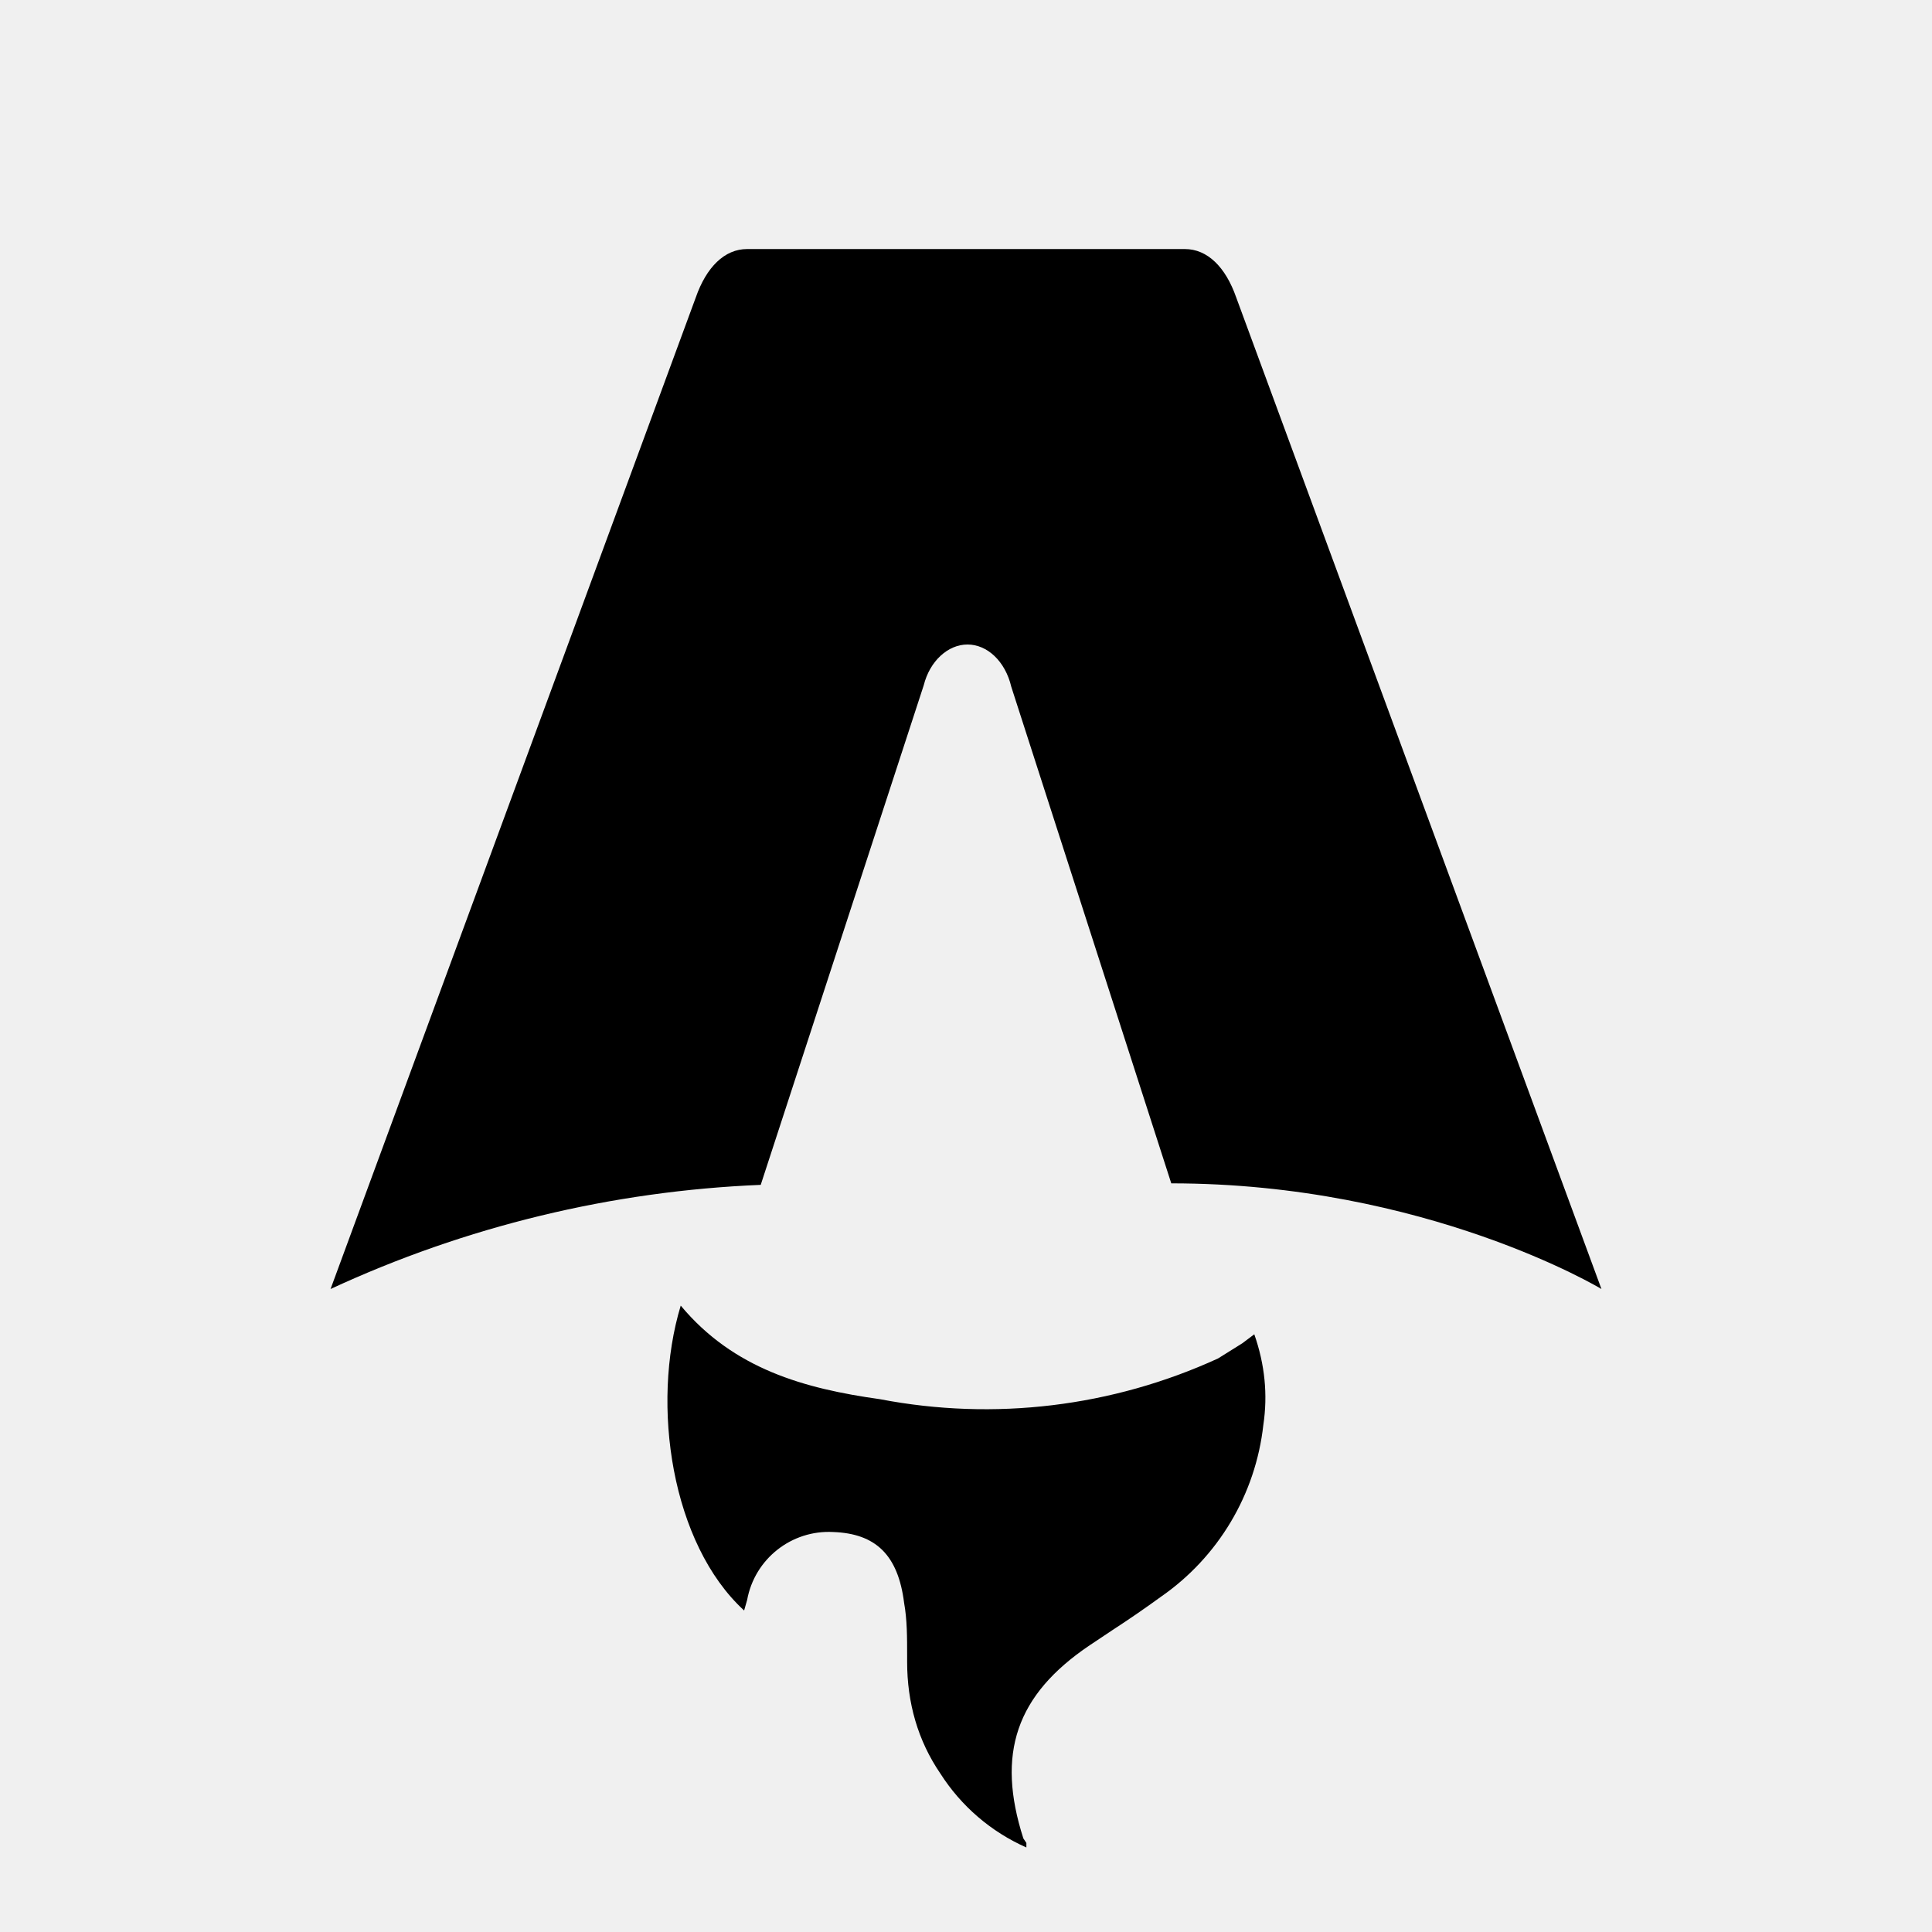
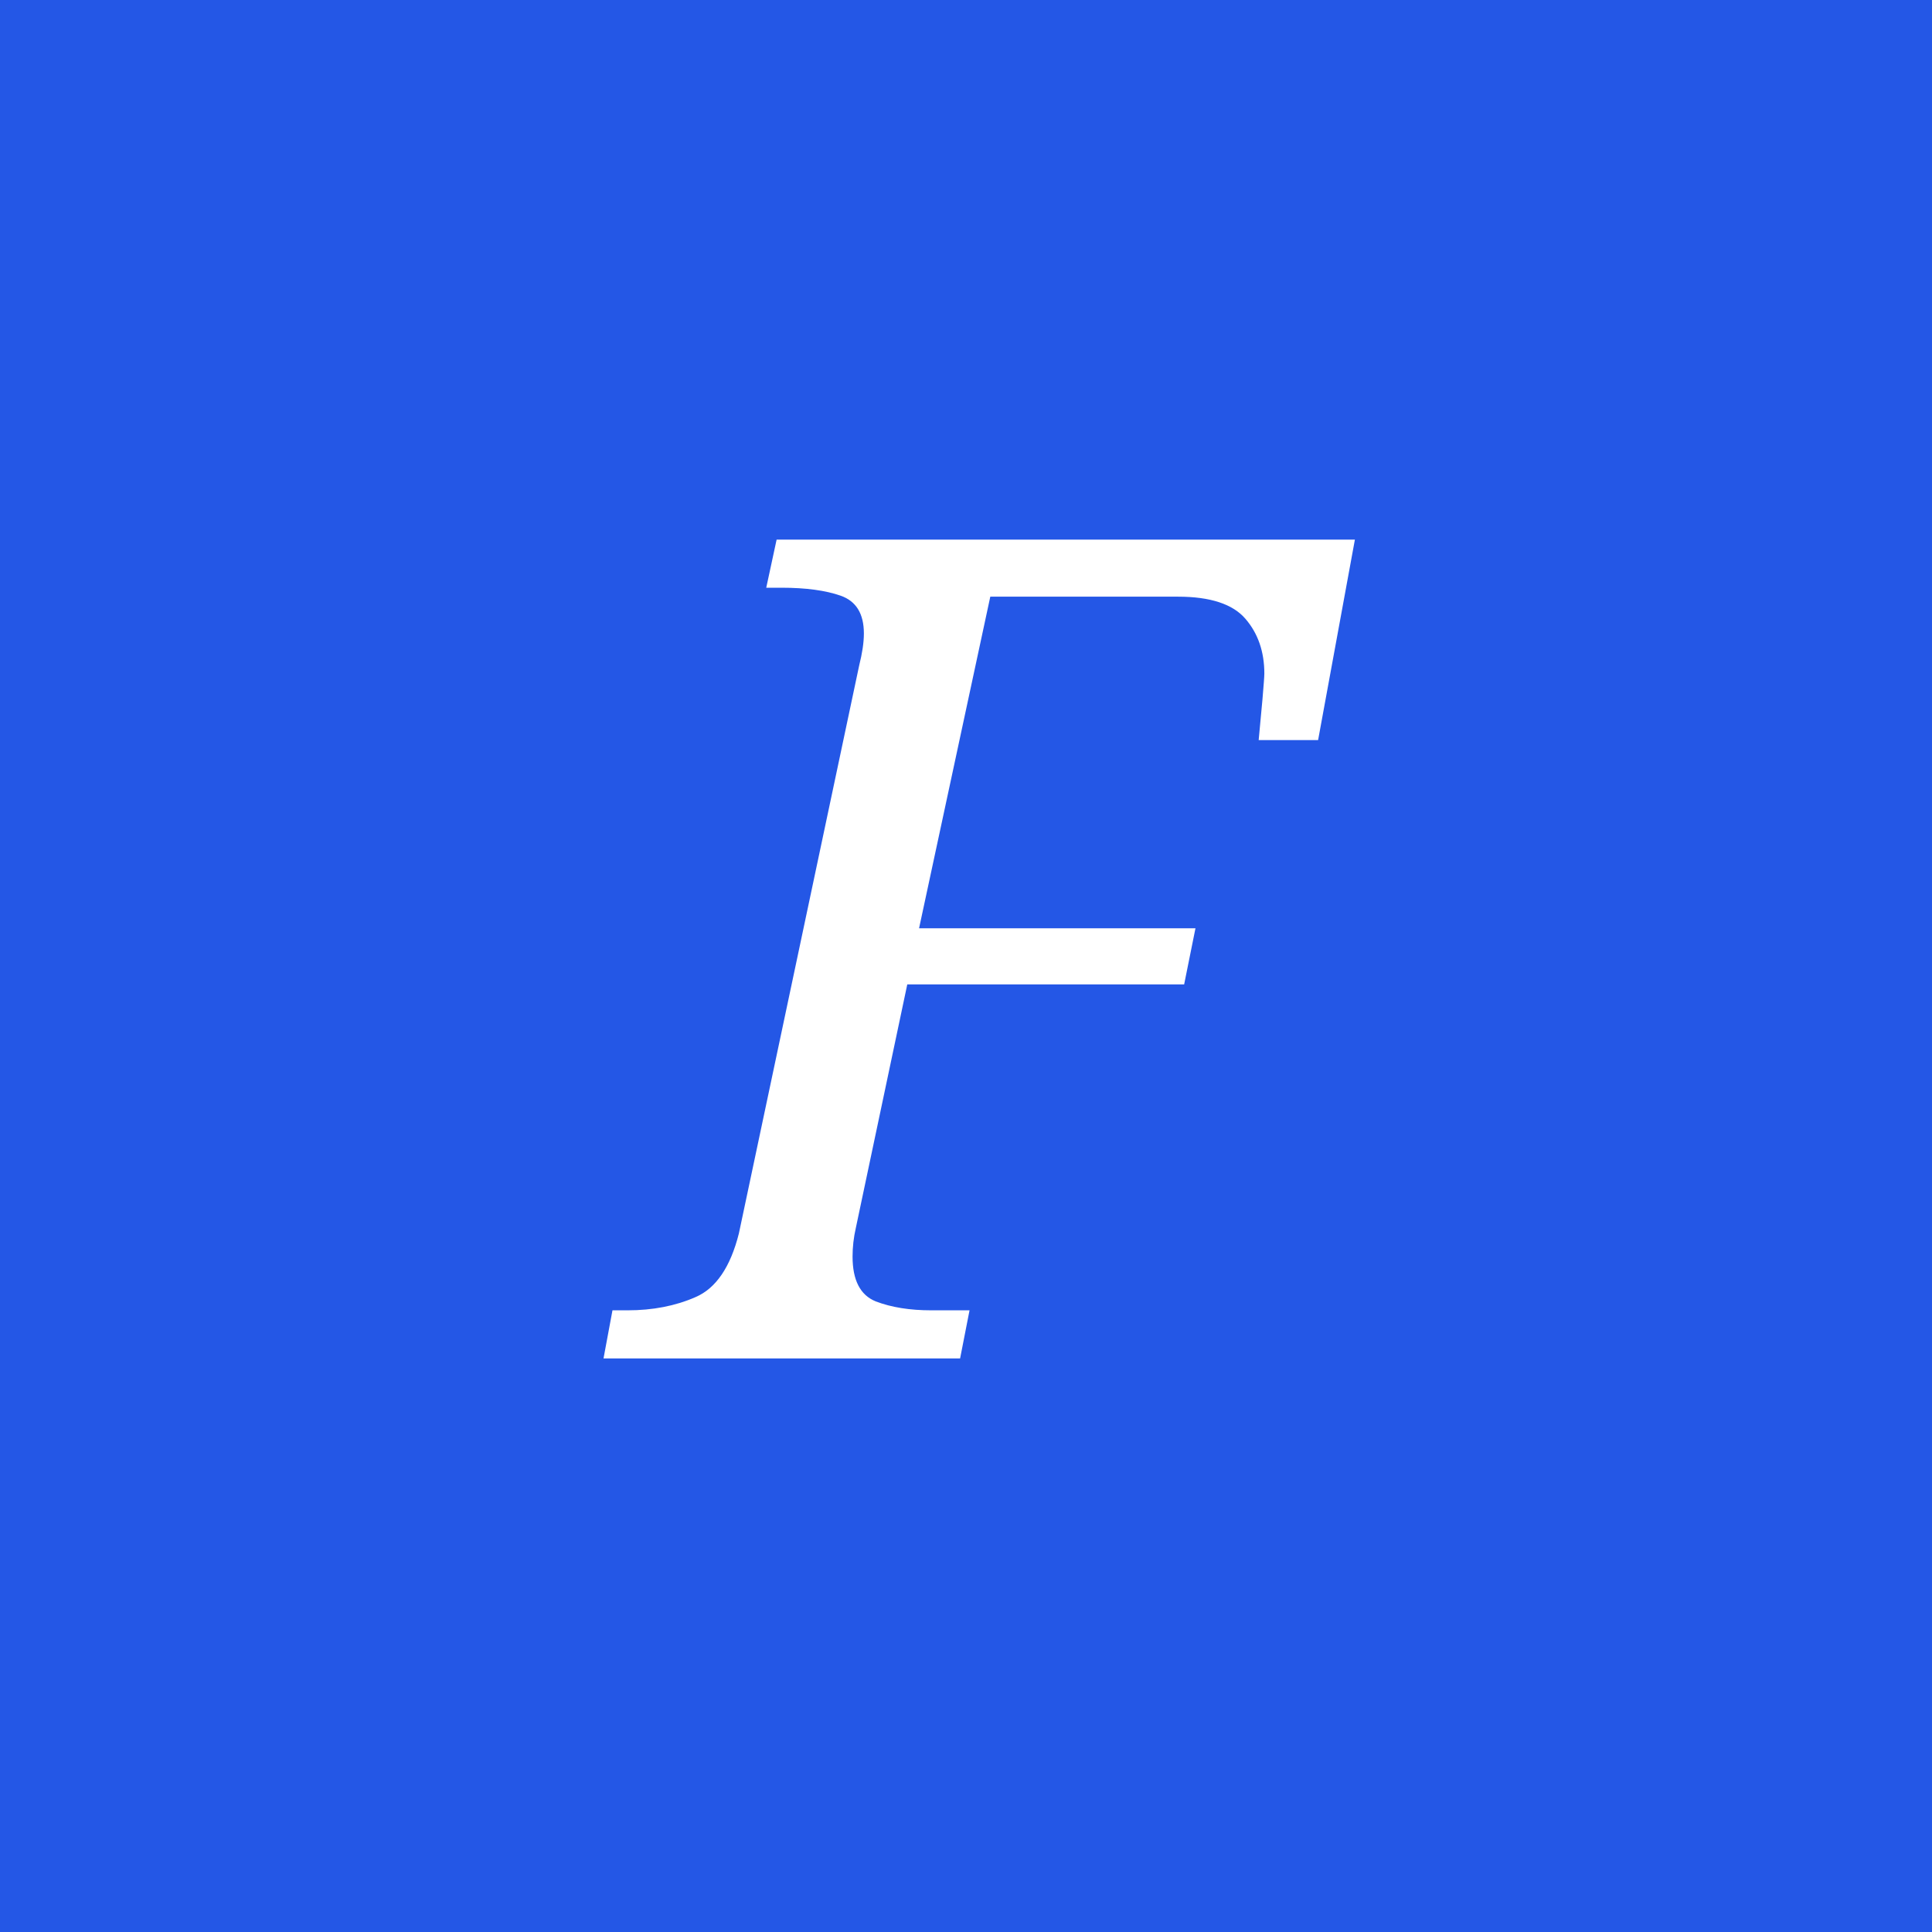
- <svg xmlns="http://www.w3.org/2000/svg" fill="none" viewBox="0 0 128 128">
-   <path d="M50.4 78.5a75.1 75.1 0 0 0-28.5 6.9l24.2-65.7c.7-2 1.9-3.2 3.4-3.2h29c1.5 0 2.7 1.2 3.4 3.2l24.2 65.7s-11.6-7-28.5-7L67 45.5c-.4-1.7-1.6-2.8-2.9-2.8-1.3 0-2.5 1.1-2.9 2.7L50.4 78.5Zm-1.1 28.2Zm-4.2-20.2c-2 6.6-.6 15.8 4.2 20.2a17.5 17.5 0 0 1 .2-.7 5.5 5.5 0 0 1 5.7-4.5c2.8.1 4.3 1.5 4.7 4.7.2 1.1.2 2.3.2 3.5v.4c0 2.7.7 5.2 2.2 7.4a13 13 0 0 0 5.7 4.9v-.3l-.2-.3c-1.8-5.6-.5-9.5 4.4-12.8l1.5-1a73 73 0 0 0 3.2-2.2 16 16 0 0 0 6.8-11.4c.3-2 .1-4-.6-6l-.8.6-1.6 1a37 37 0 0 1-22.4 2.7c-5-.7-9.7-2-13.2-6.2Z" />
-   <style>
-         path { fill: #000; }
-         @media (prefers-color-scheme: dark) {
-             path { fill: #FFF; }
-         }
-     </style>
+ <svg xmlns="http://www.w3.org/2000/svg" viewBox="0 0 64 64">
+   <rect width="64" height="64" fill="#2457e6" />
+   <text x="32" y="45" text-anchor="middle" font-family="Georgia, serif" font-style="italic" font-size="38" fill="#fff">F</text>
</svg>
